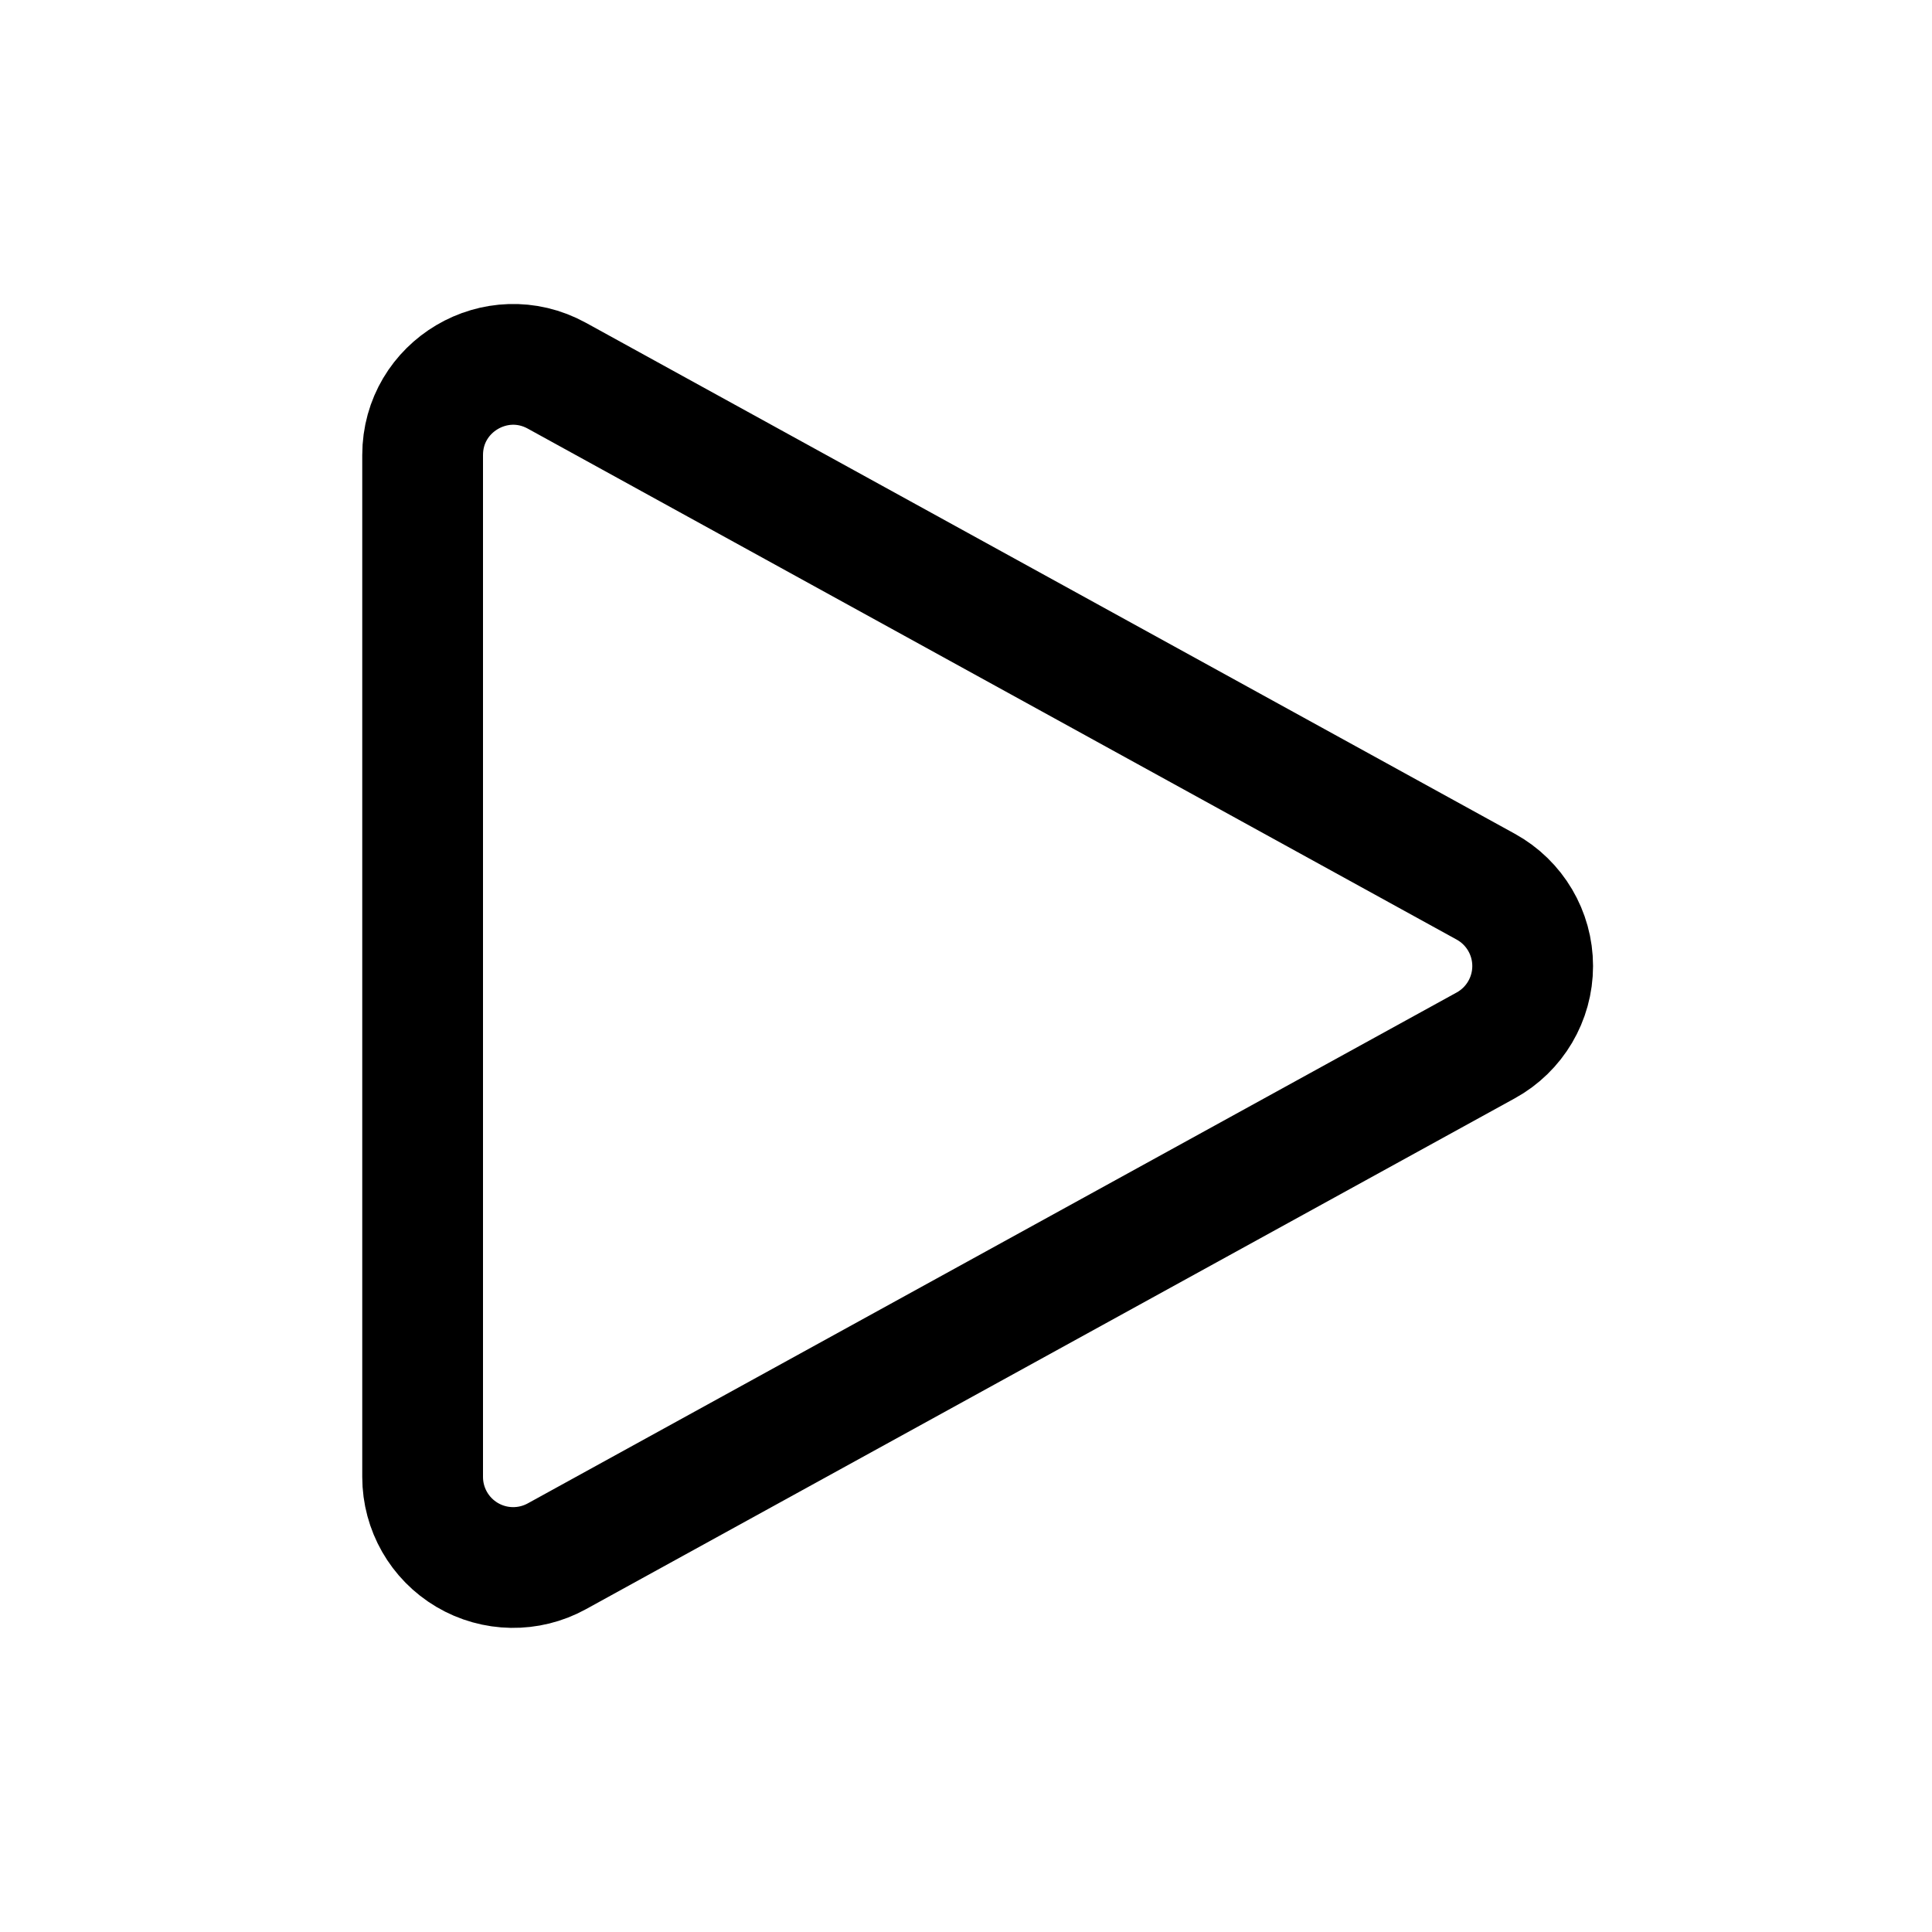
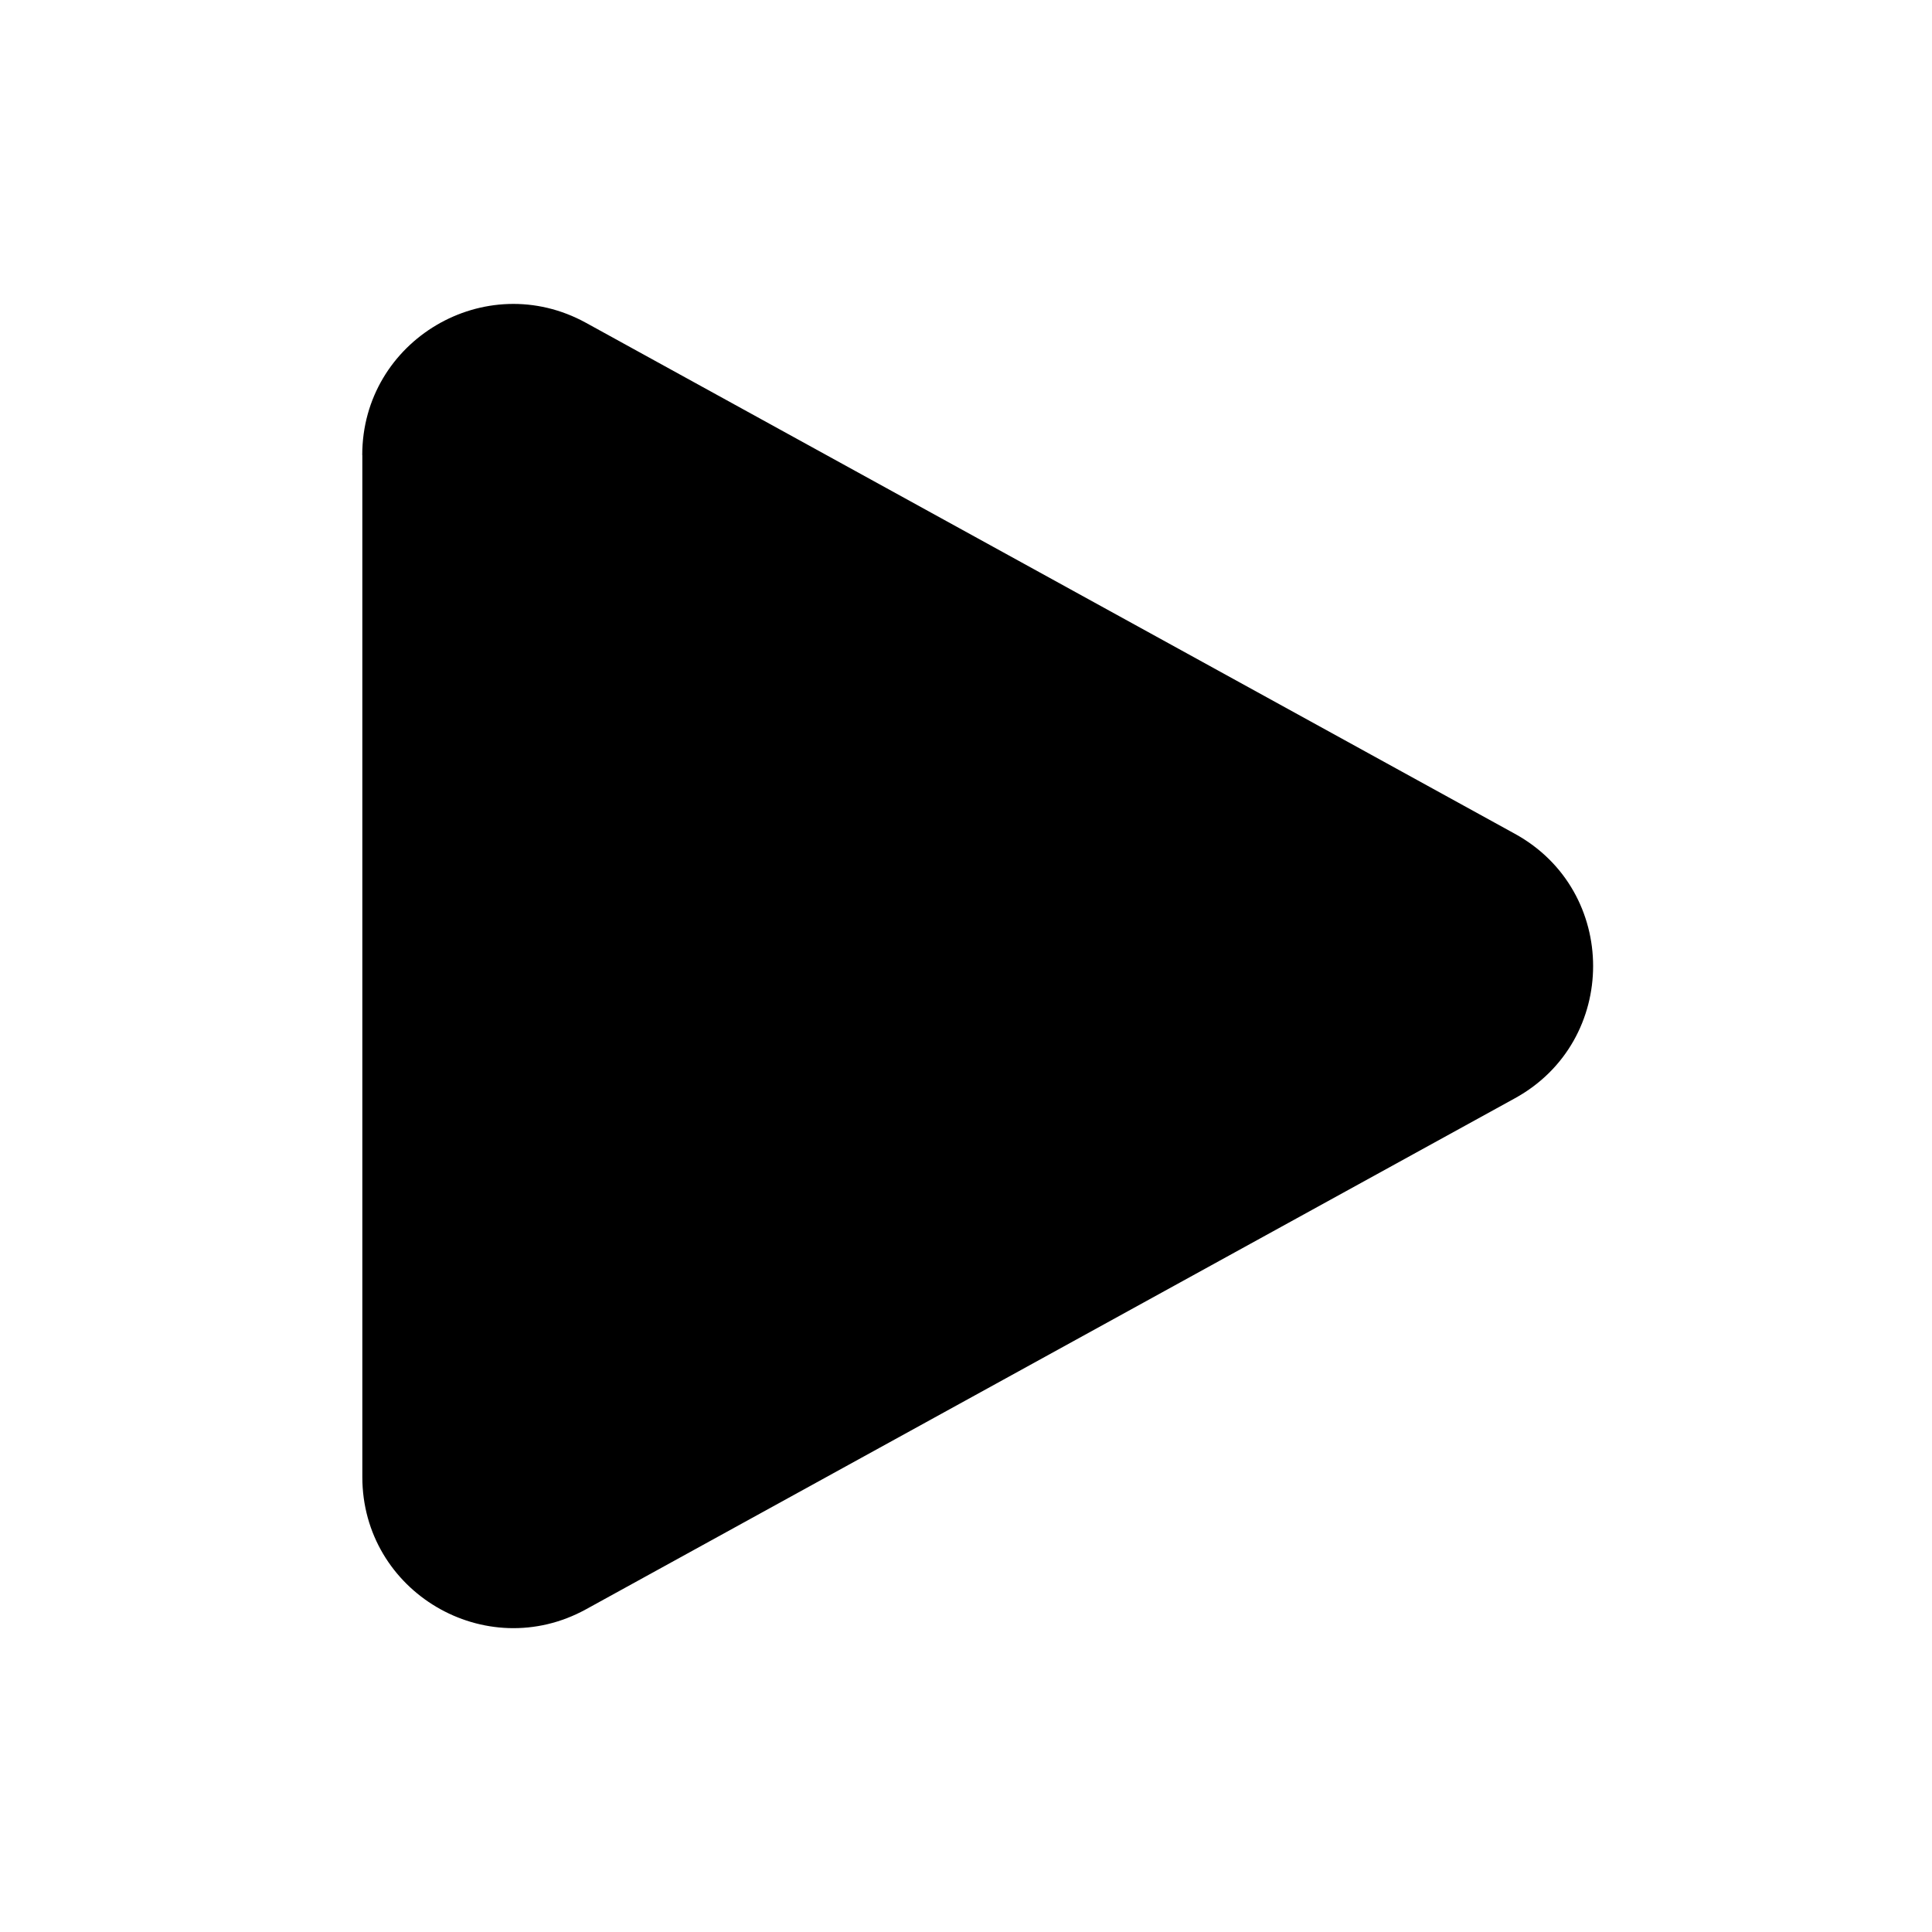
- <svg xmlns="http://www.w3.org/2000/svg" fill="none" viewBox="0 0 24 24" stroke-width="1.5" stroke="currentColor">
-   <path stroke-linecap="round" stroke-linejoin="round" d="M5.25 5.653c0-.856.917-1.398 1.667-.986l11.54 6.348a1.125 1.125 0 010 1.971l-11.54 6.347a1.125 1.125 0 01-1.667-.985V5.653z" />
+ <svg xmlns="http://www.w3.org/2000/svg" viewBox="0 0 24 24" fill="currentColor">
+   <path fillRule="evenodd" d="M4.5 5.653c0-1.426 1.529-2.33 2.779-1.643l11.54 6.348c1.295.712 1.295 2.573 0 3.285L7.28 19.991c-1.25.687-2.779-.217-2.779-1.643V5.653z" clipRule="evenodd" />
</svg>
